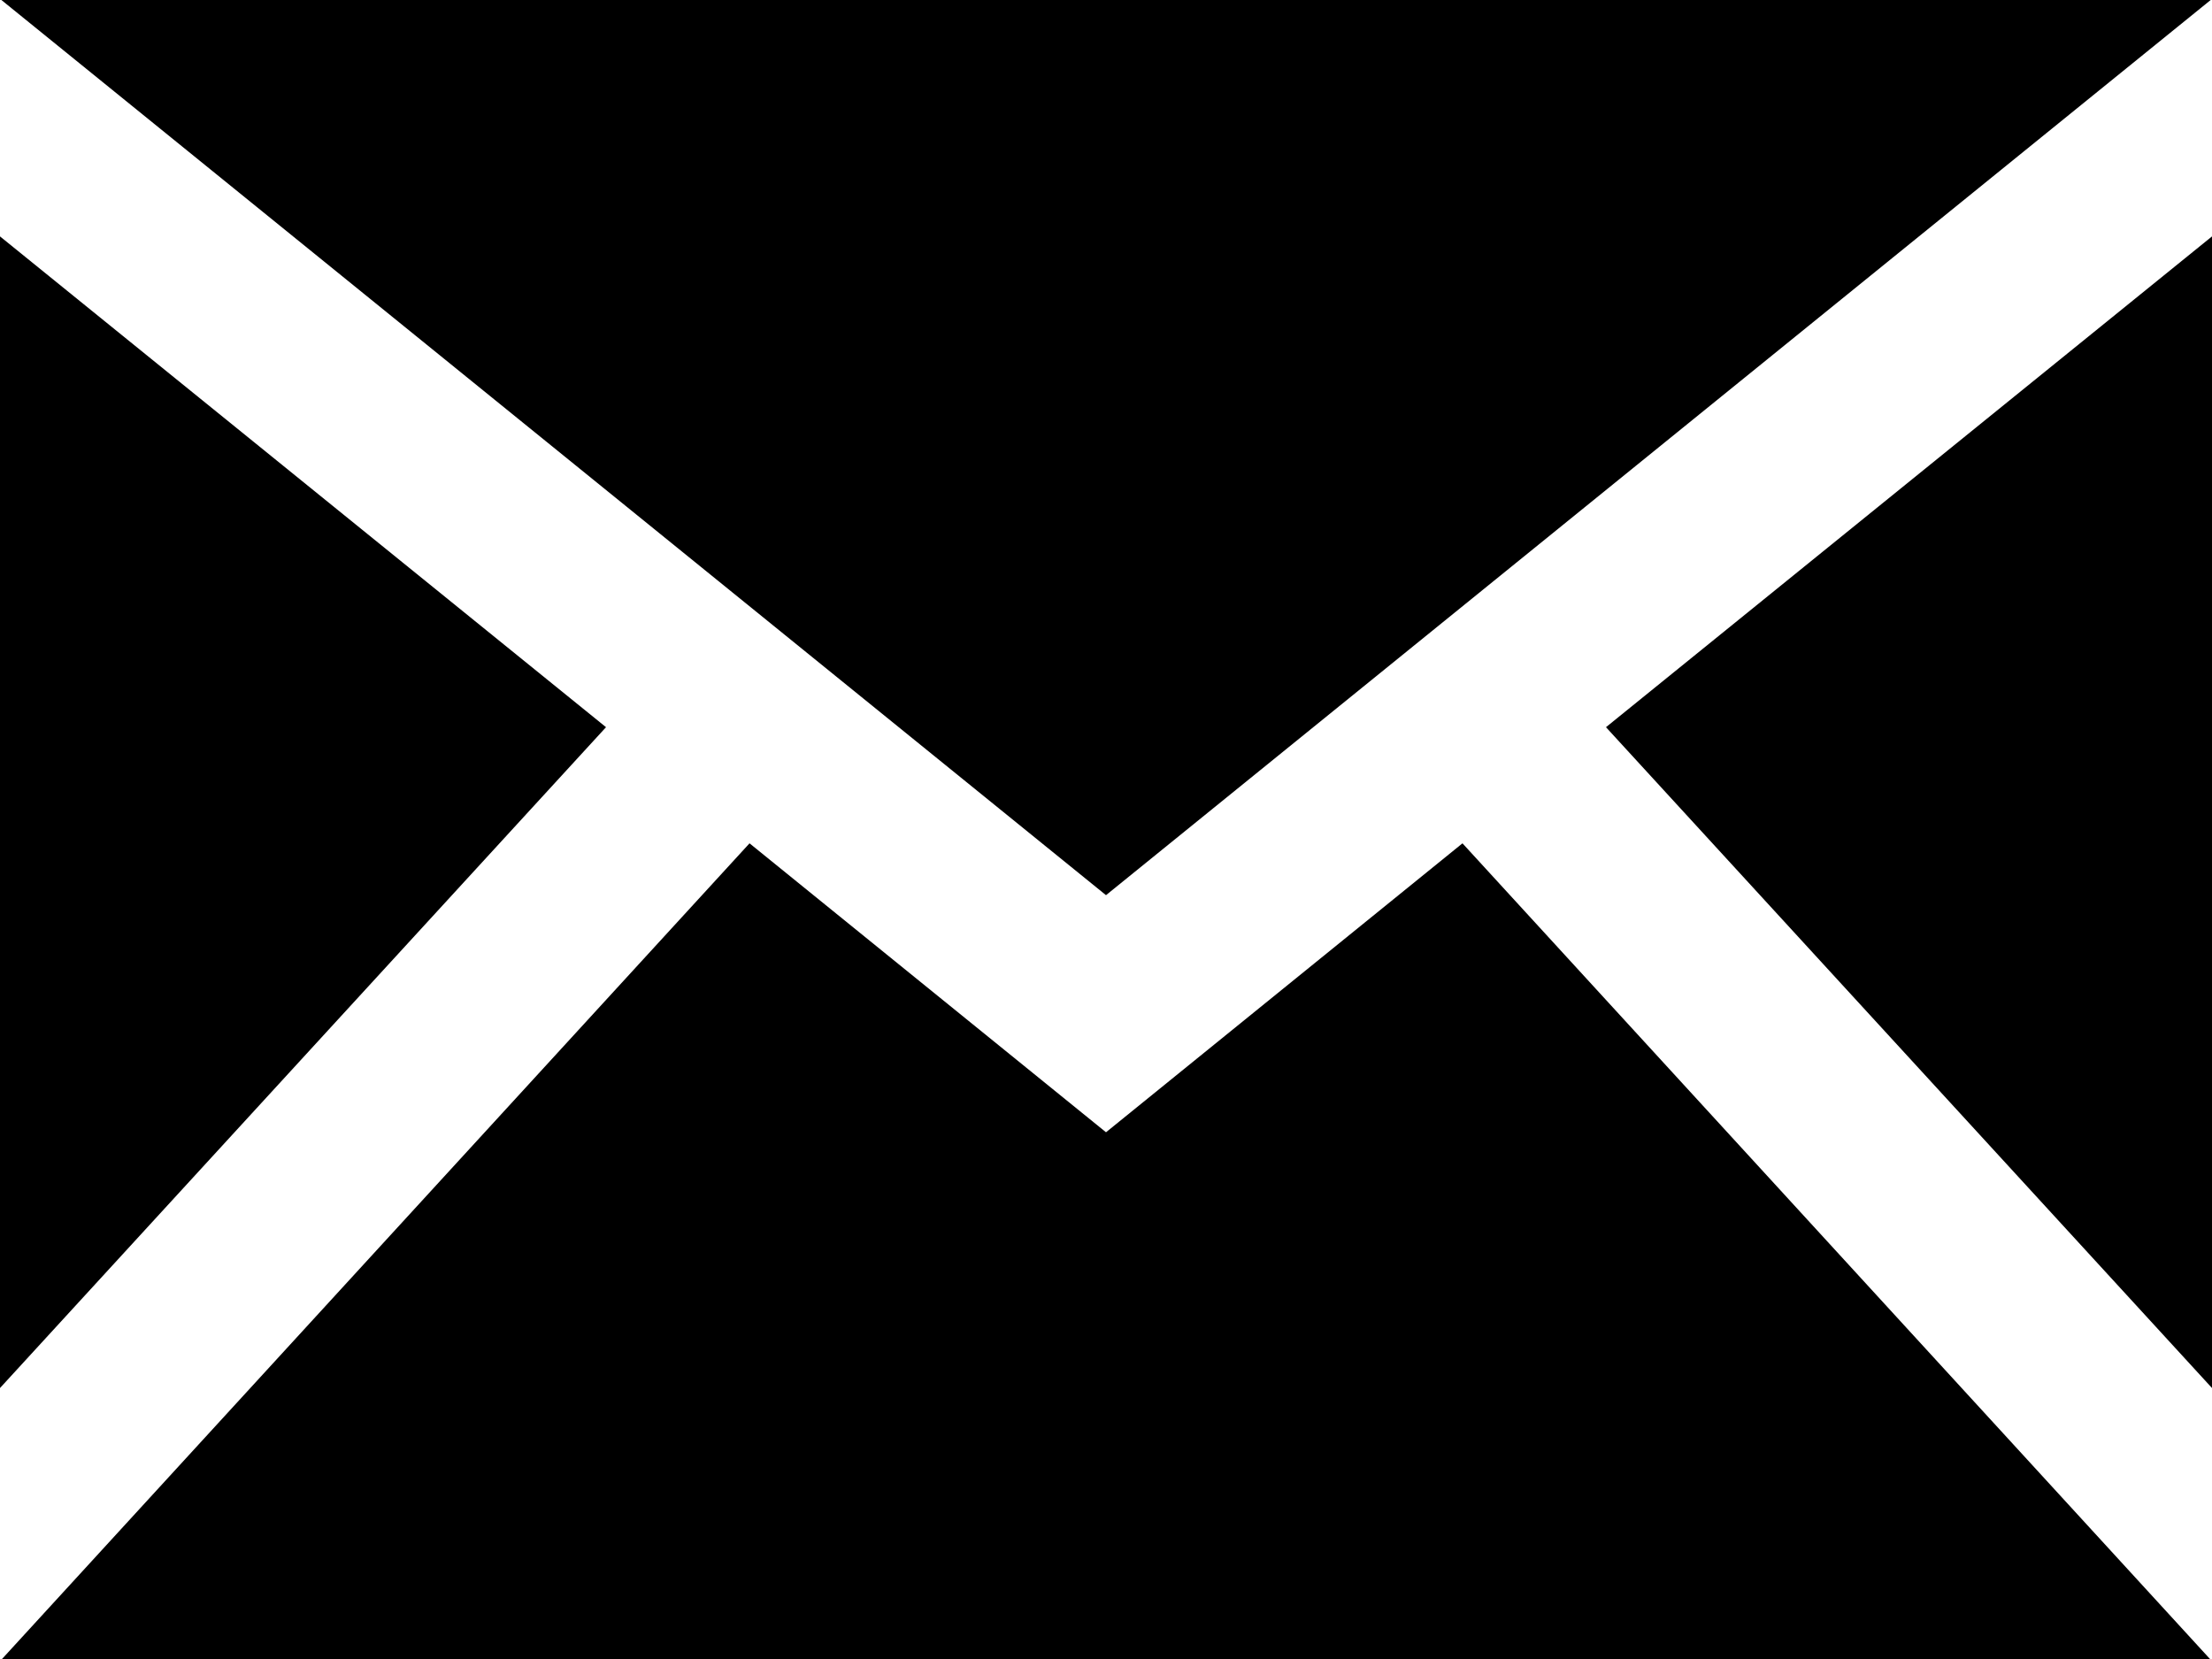
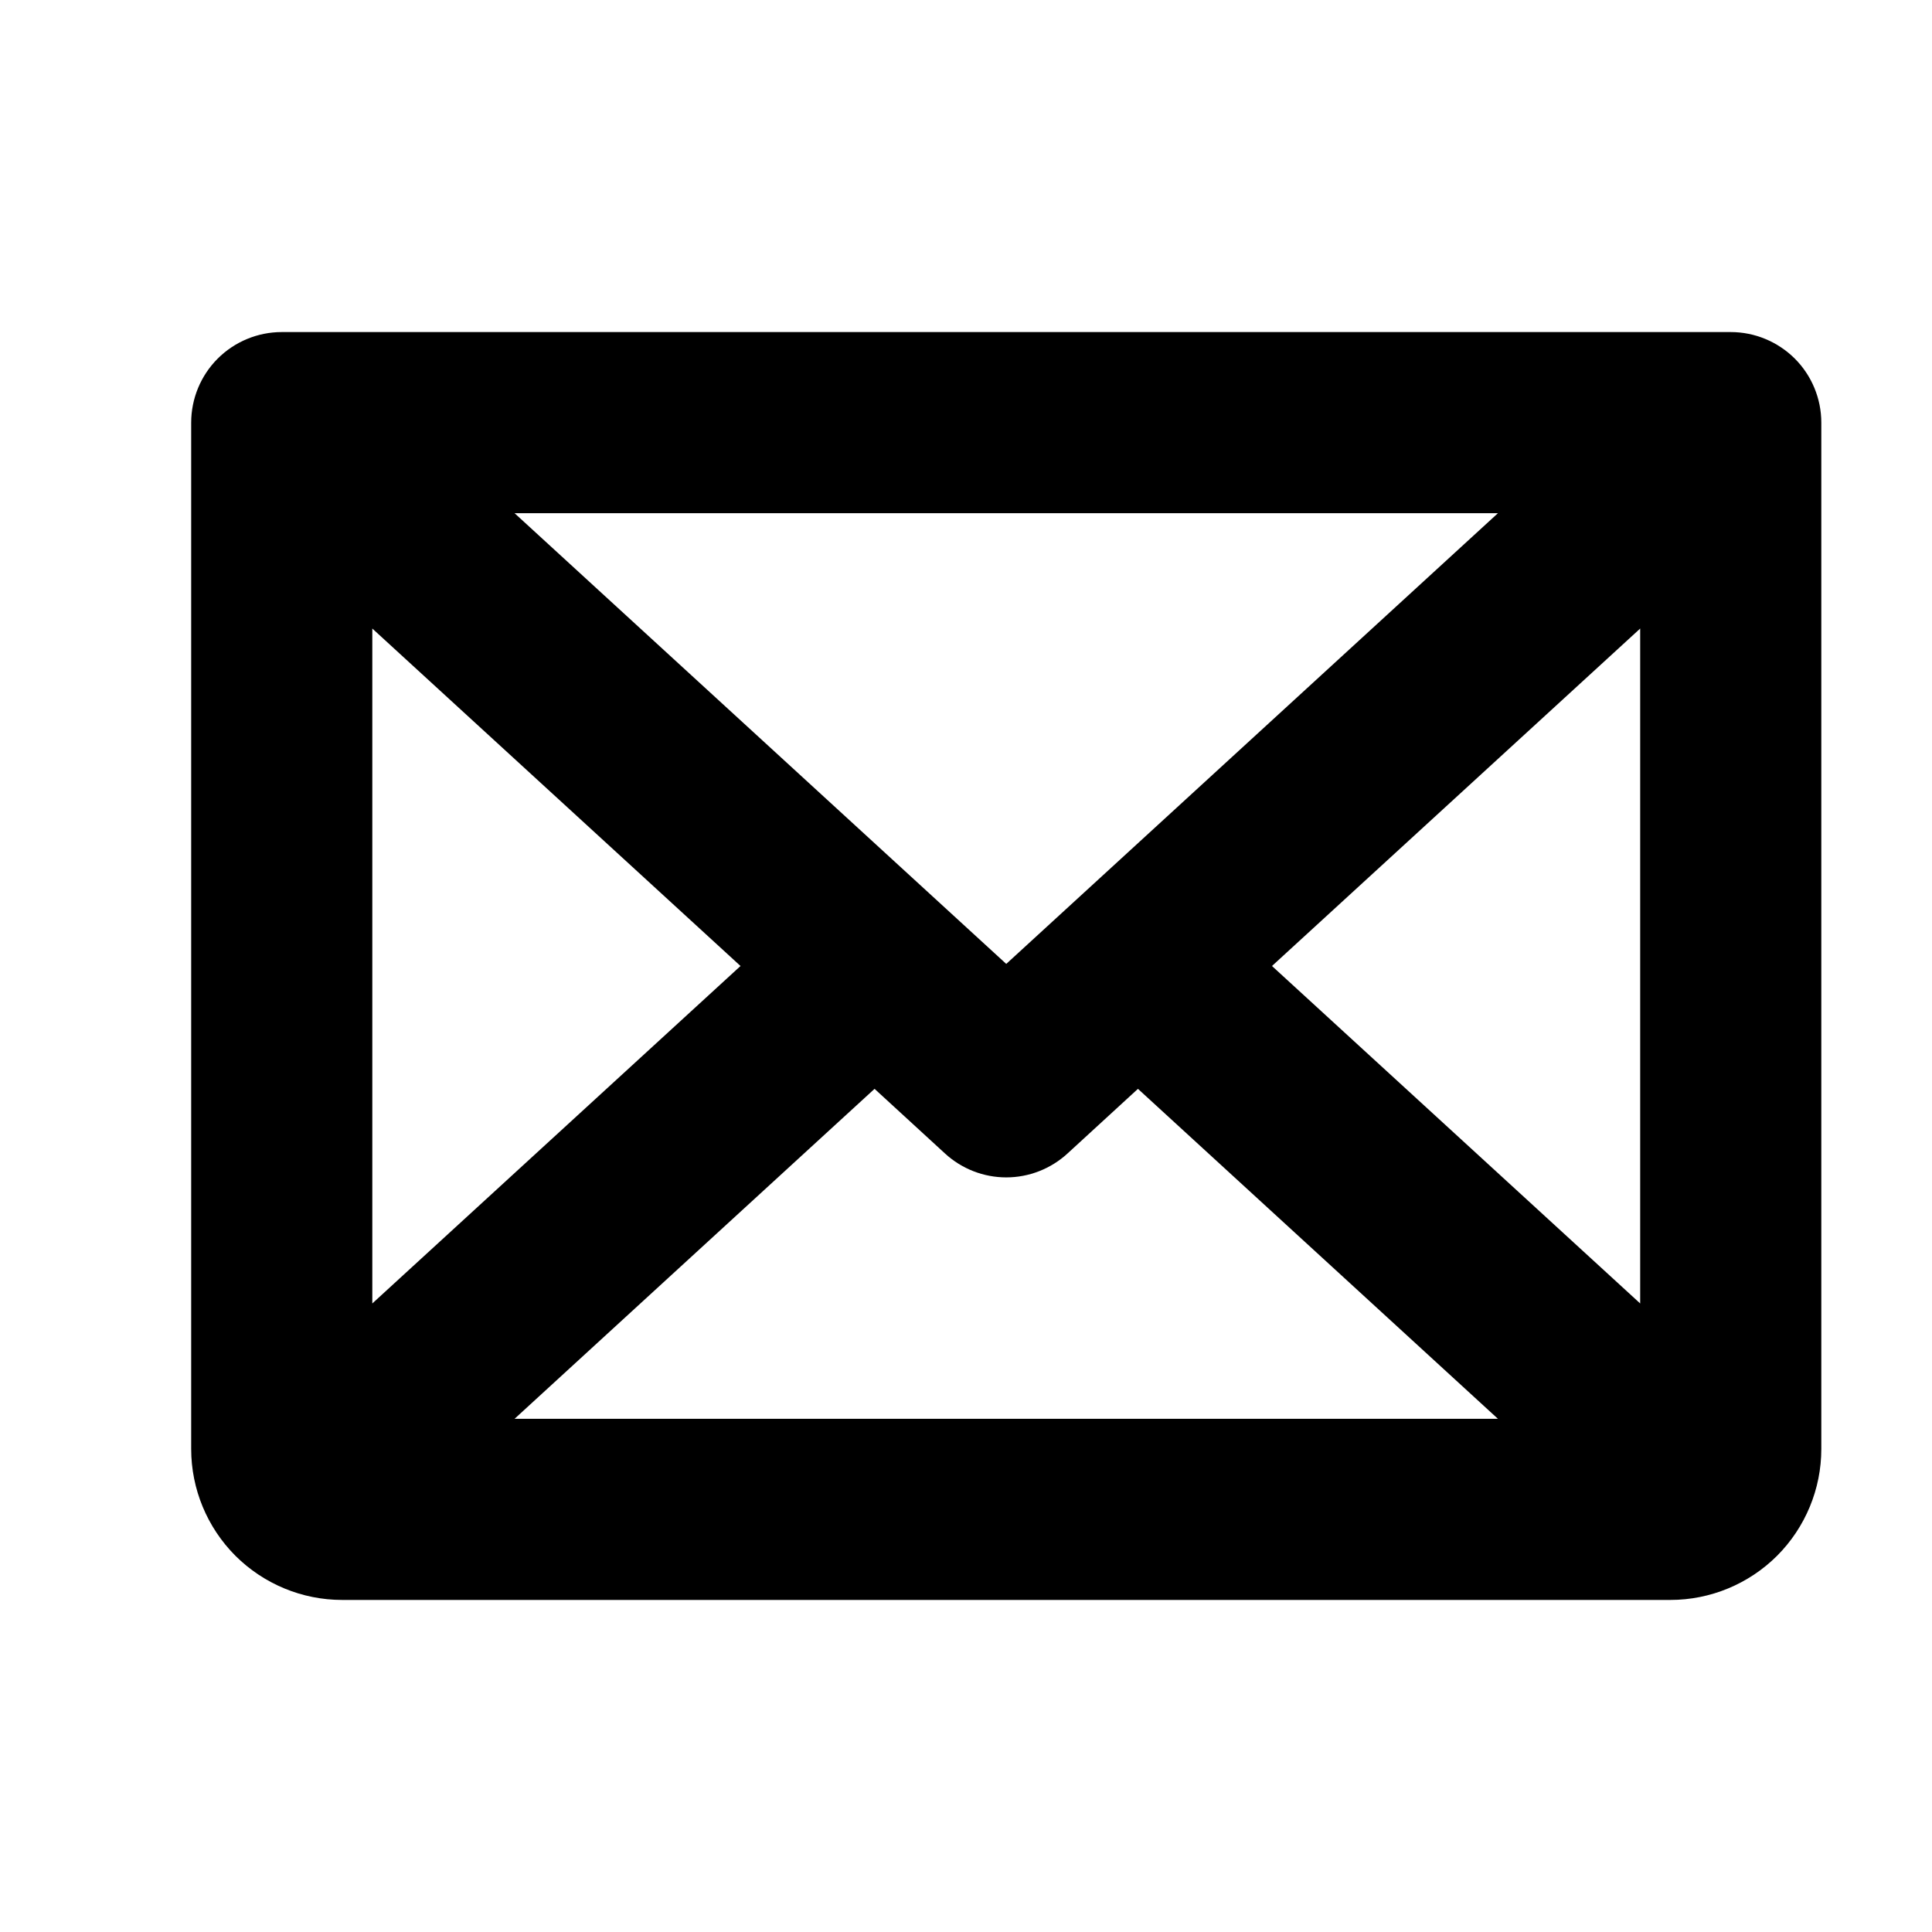
- <svg xmlns="http://www.w3.org/2000/svg" aria-hidden="true" focusable="false" version="1.1" width="32" height="24" viewBox="0 0 32 24">
-   <defs />
-   <path d="M407 2186.95L391.02 2174L422.981 2174ZM391 2194.08L391 2177.42L399.767 2184.52ZM423 2177.42L423 2194.08L414.233 2184.52ZM412.157 2186.2L407 2190.38L401.843 2186.2L391.029 2198L422.971 2198Z " transform="matrix(1,0,0,1,-391,-2174)" />
+ <svg xmlns="http://www.w3.org/2000/svg" width="24" height="24" viewBox="0 0 24 24" fill="none">
+   <path d="M21.5 4.125H3.5C3.202 4.125 2.915 4.244 2.704 4.455C2.494 4.665 2.375 4.952 2.375 5.25V18C2.375 18.497 2.573 18.974 2.924 19.326C3.276 19.677 3.753 19.875 4.25 19.875H20.75C21.247 19.875 21.724 19.677 22.076 19.326C22.427 18.974 22.625 18.497 22.625 18V5.25C22.625 4.952 22.506 4.665 22.296 4.455C22.084 4.244 21.798 4.125 21.5 4.125ZM12.5 11.974L6.392 6.375H18.608L12.5 11.974ZM9.199 12L4.625 16.192V7.808L9.199 12ZM10.864 13.526L11.74 14.33C11.947 14.52 12.219 14.626 12.5 14.626C12.781 14.626 13.053 14.52 13.26 14.33L14.136 13.526L18.608 17.625H6.392L10.864 13.526ZM15.801 12L20.375 7.808V16.192L15.801 12Z" fill="black" />
</svg>
